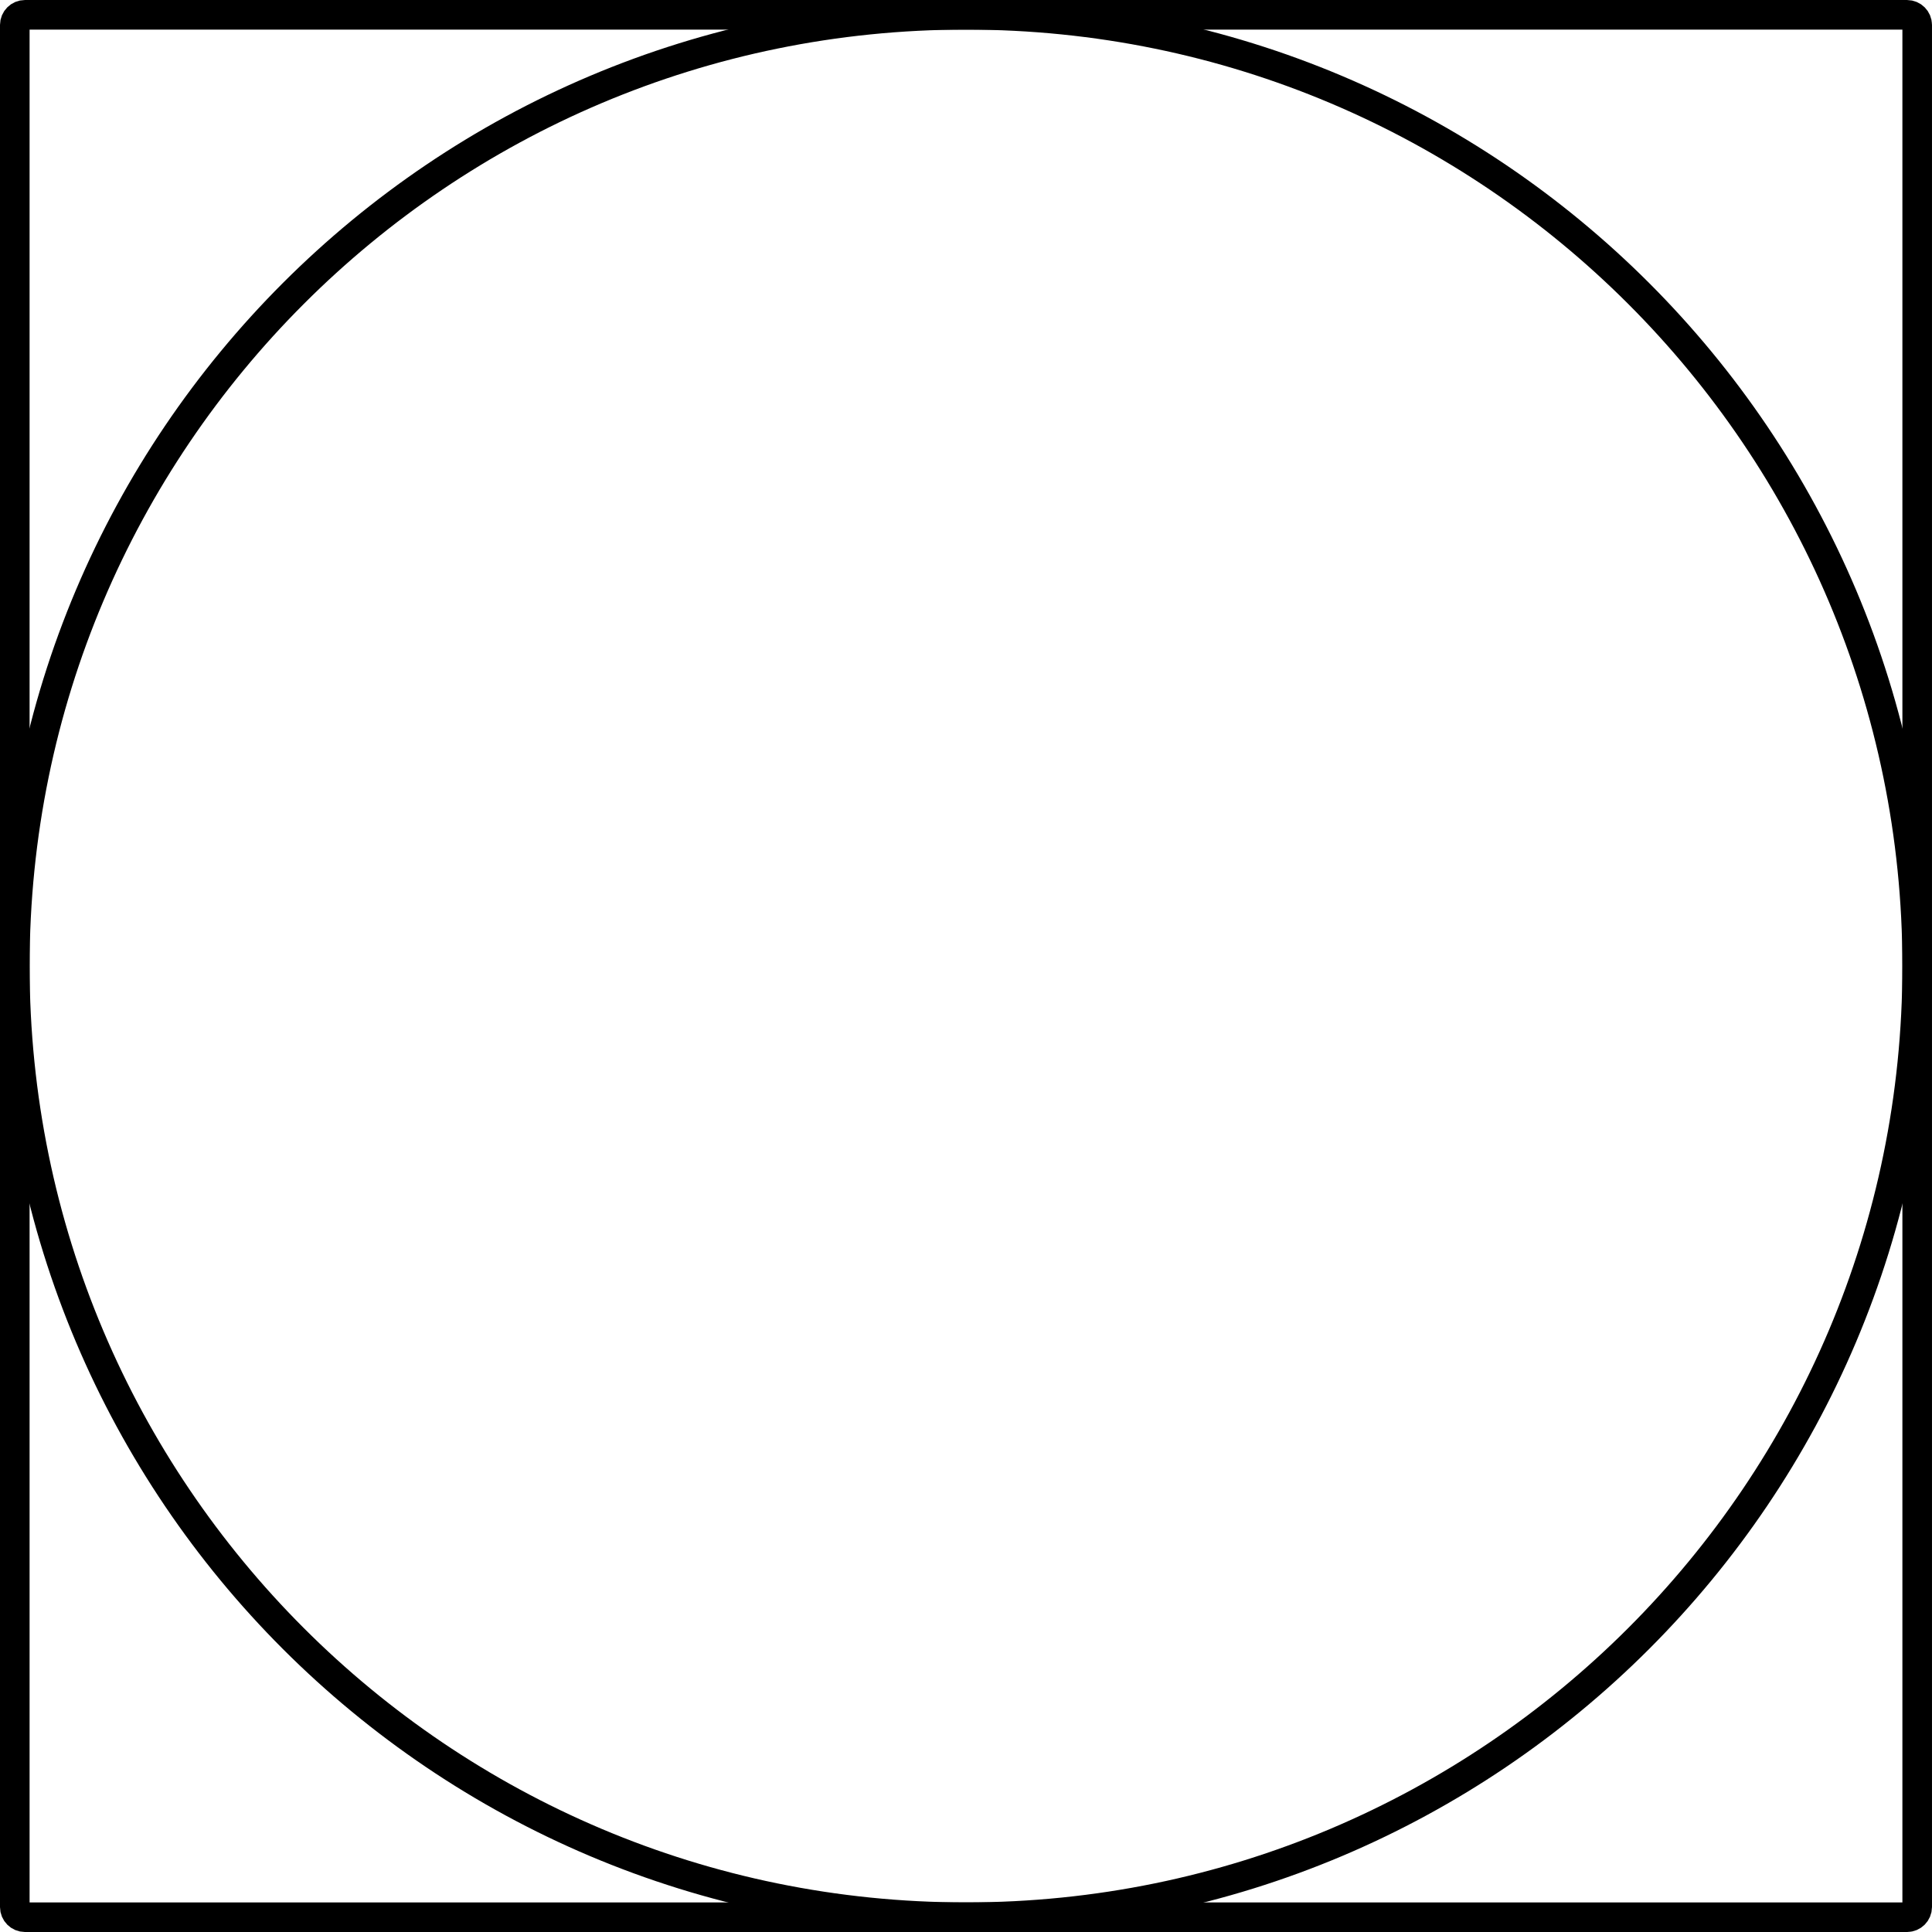
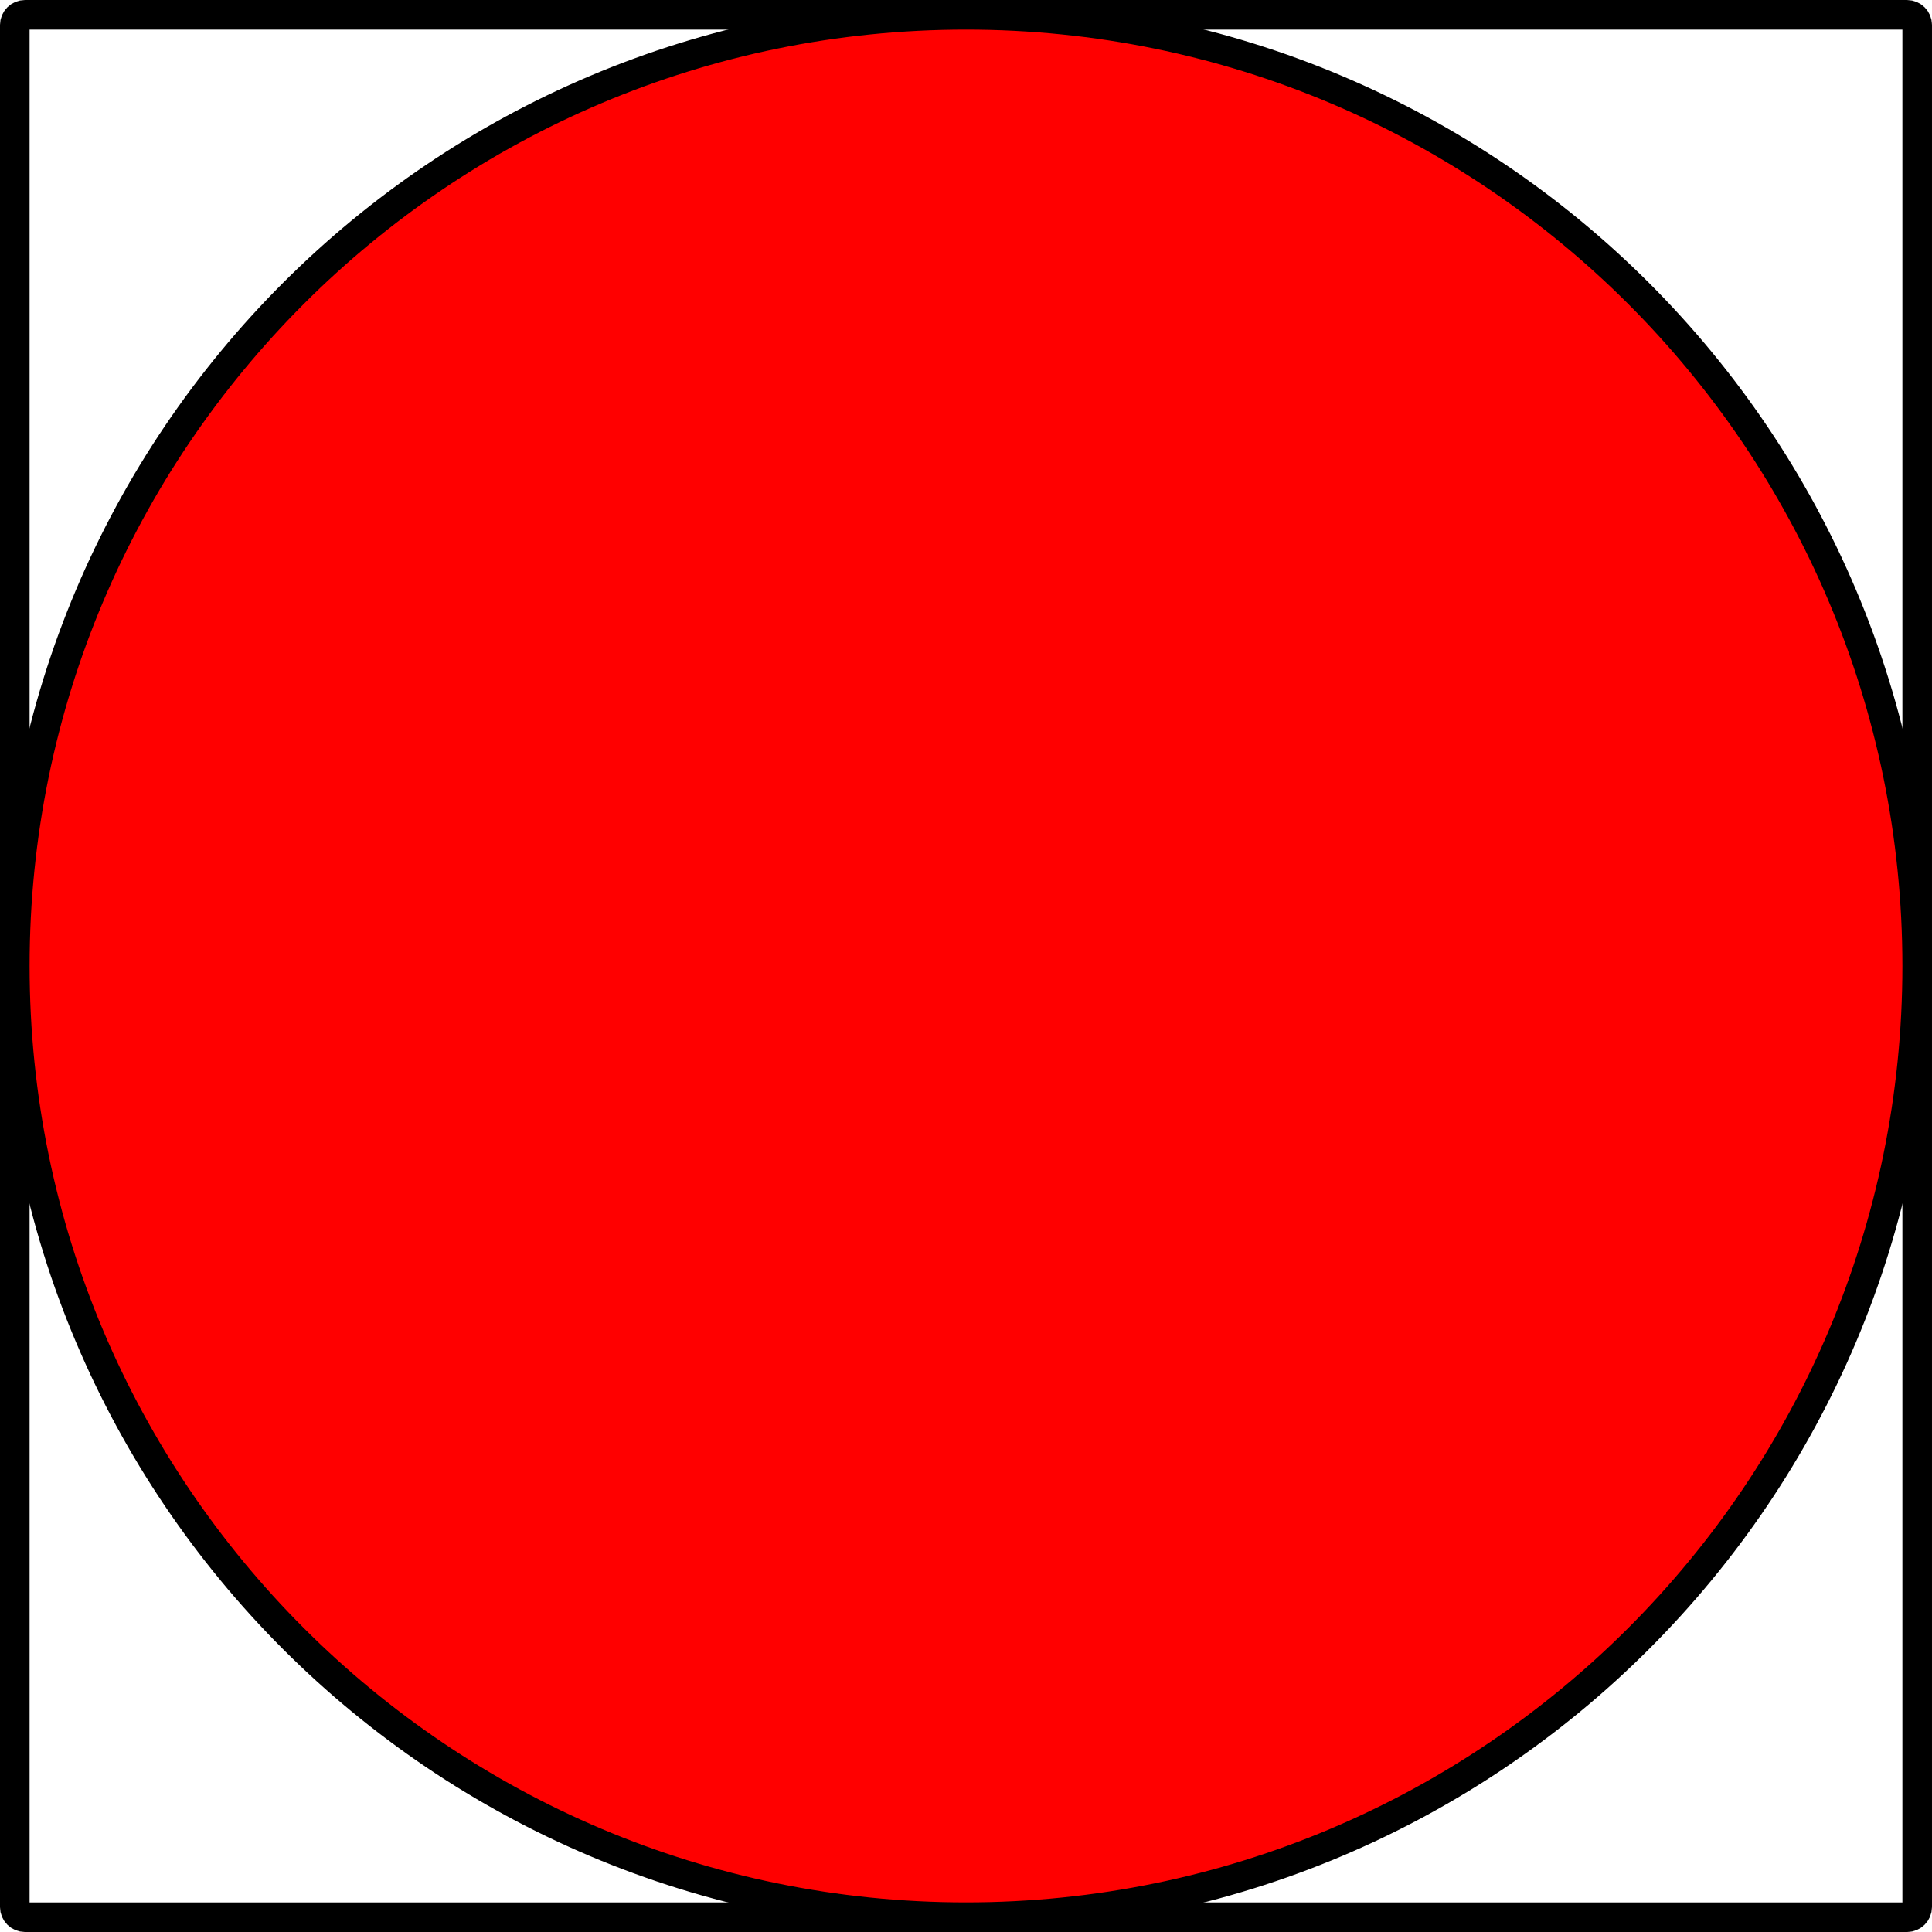
<svg xmlns="http://www.w3.org/2000/svg" width="36.85mm" height="36.85mm" viewBox="0 0 130.571 130.571" id="svg2" version="1.1">
  <defs id="defs4" />
-   <g id="layer1" transform="translate(-218.1525,-366.4955)">
+   <g id="layer1" transform="translate(-218.1525,-366.4955)" style="display:inline">
    <rect style="color:#000000;clip-rule:nonzero;display:inline;overflow:visible;visibility:visible;opacity:1;isolation:auto;mix-blend-mode:normal;color-interpolation:sRGB;color-interpolation-filters:linearRGB;solid-color:#000000;solid-opacity:1;fill:none;fill-opacity:1;fill-rule:nonzero;stroke:#000000;stroke-width:2;stroke-linecap:round;stroke-linejoin:round;stroke-miterlimit:4;stroke-dasharray:none;stroke-dashoffset:0;stroke-opacity:1;marker:none;color-rendering:auto;image-rendering:auto;shape-rendering:auto;text-rendering:auto;enable-background:accumulate" id="rect4136" width="128.571" height="128.571" x="219.152" y="367.496" rx="0.688" ry="0.688" />
-     <circle style="color:#000000;clip-rule:nonzero;display:inline;overflow:visible;visibility:visible;opacity:1;isolation:auto;mix-blend-mode:normal;color-interpolation:sRGB;color-interpolation-filters:linearRGB;solid-color:#000000;solid-opacity:1;fill:none;fill-opacity:1;fill-rule:nonzero;stroke:#000000;stroke-width:2;stroke-linecap:round;stroke-linejoin:round;stroke-miterlimit:4;stroke-dasharray:none;stroke-dashoffset:0;stroke-opacity:1;marker:none;color-rendering:auto;image-rendering:auto;shape-rendering:auto;text-rendering:auto;enable-background:accumulate" id="path4140" cx="283.438" cy="431.781" r="64.285" />
+   </g>
+   <g id="layer2" style="display:inline">
+     <circle transform="translate(-218.1525,-366.4955)" style="color:#000000;clip-rule:nonzero;display:inline;overflow:visible;visibility:visible;opacity:1;isolation:auto;mix-blend-mode:normal;color-interpolation:sRGB;color-interpolation-filters:linearRGB;solid-color:#000000;solid-opacity:1;fill:#ff0000;fill-opacity:1;fill-rule:nonzero;stroke:#000000;stroke-width:2;stroke-linecap:round;stroke-linejoin:round;stroke-miterlimit:4;stroke-dasharray:none;stroke-dashoffset:0;stroke-opacity:1;marker:none;color-rendering:auto;image-rendering:auto;shape-rendering:auto;text-rendering:auto;enable-background:accumulate" id="path4140" cx="283.438" cy="431.781" r="64.285" />
  </g>
</svg>
